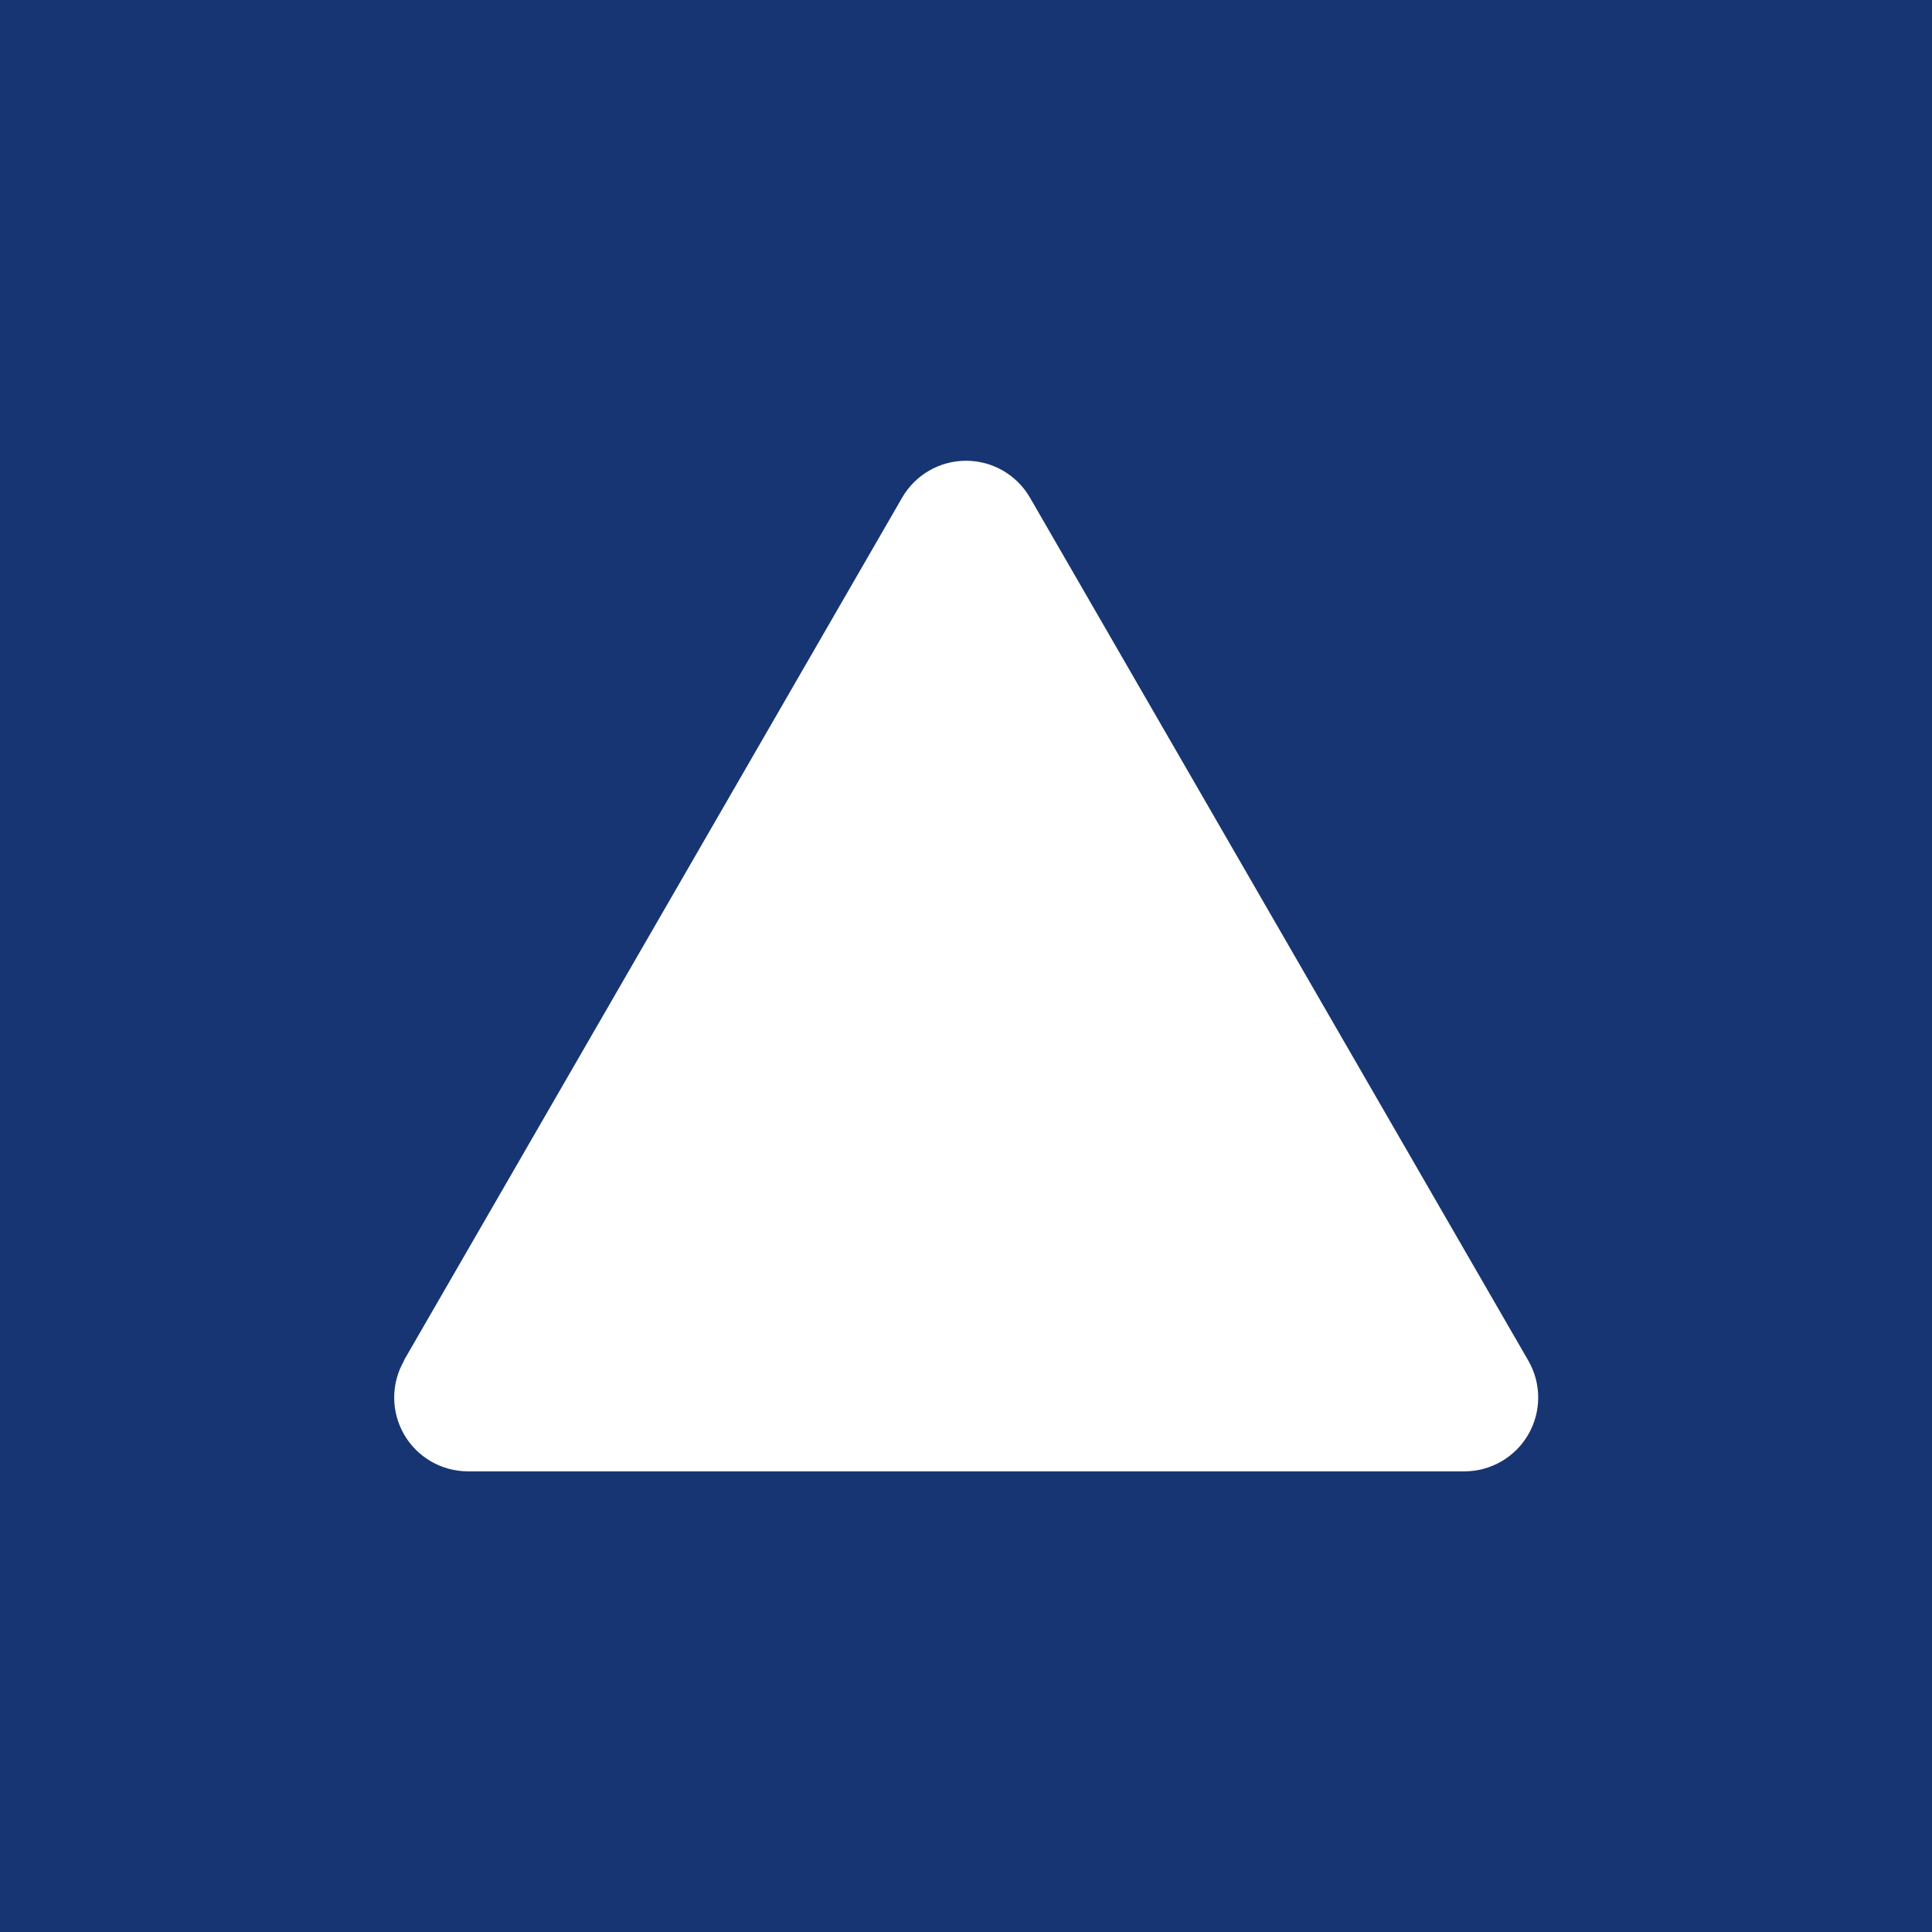
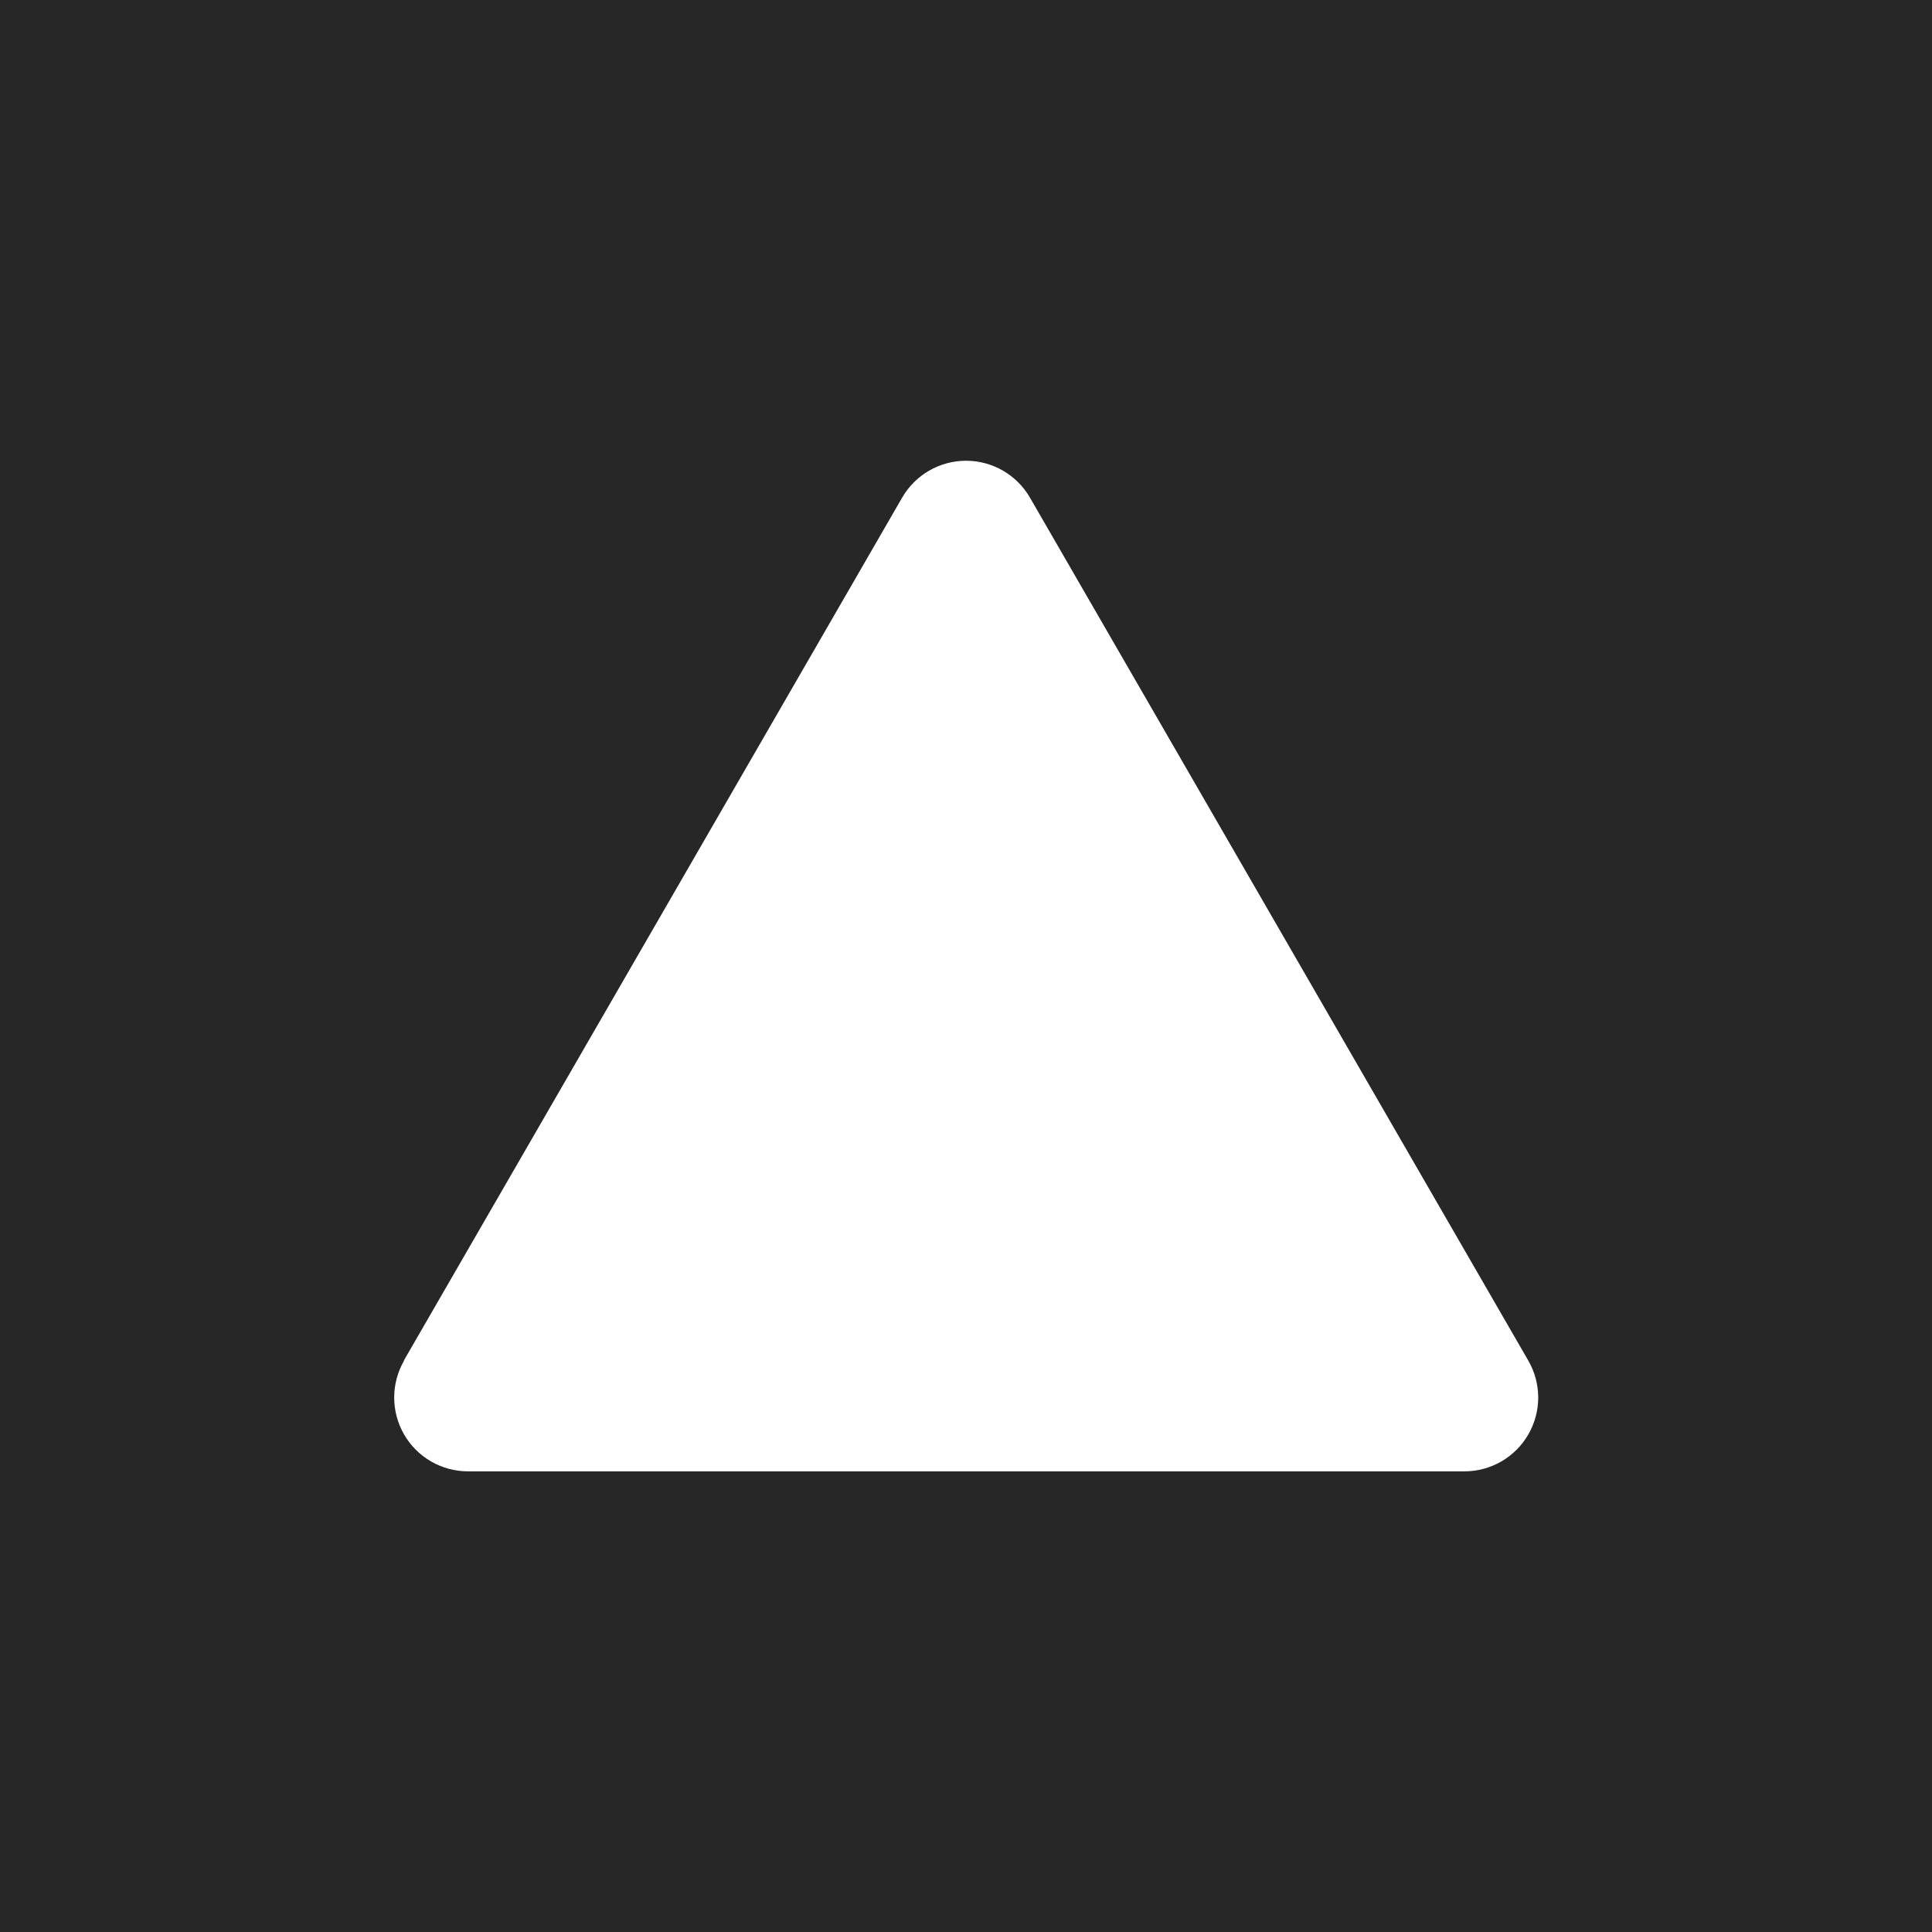
<svg xmlns="http://www.w3.org/2000/svg" width="20mm" height="20mm" viewBox="0 0 20 20" version="1.1" id="svg1">
  <defs id="defs1">
    </defs>
  <g id="layer1">
-     <rect style="opacity:1;fill:#173572;fill-opacity:1;stroke:none;stroke-width:1.546;stroke-dasharray:none" id="rect8" width="20" height="20" x="1.7763568e-15" y="0" />
+     <rect style="opacity:1;fill:#272727;fill-opacity:1;stroke:none;stroke-width:1.546;stroke-dasharray:none" id="rect8" width="20" height="20" x="1.7763568e-15" y="0" />
    <path id="path1" style="stroke-width:5.383;fill:#ffffff" transform="translate(26.94707,8.498362)" d="m -22.767,5.587 1.918,-3.321 3.241,-5.613 a 0.764,0.764 3.3860329e-6 0 1 1.323,10e-8 l 1.918,3.321 3.241,5.613 a 0.764,0.764 120 0 1 -0.661,1.146 l -3.835,-2e-7 -6.481,-1e-7 a 0.764,0.764 60 0 1 -0.661,-1.146 z" />
    <rect style="opacity:1;fill:#8255ff;fill-opacity:1;stroke:none;stroke-width:1.546;stroke-dasharray:none" id="rect291" width="20" height="20" x="32.387" y="-5.714" />
  </g>
</svg>
